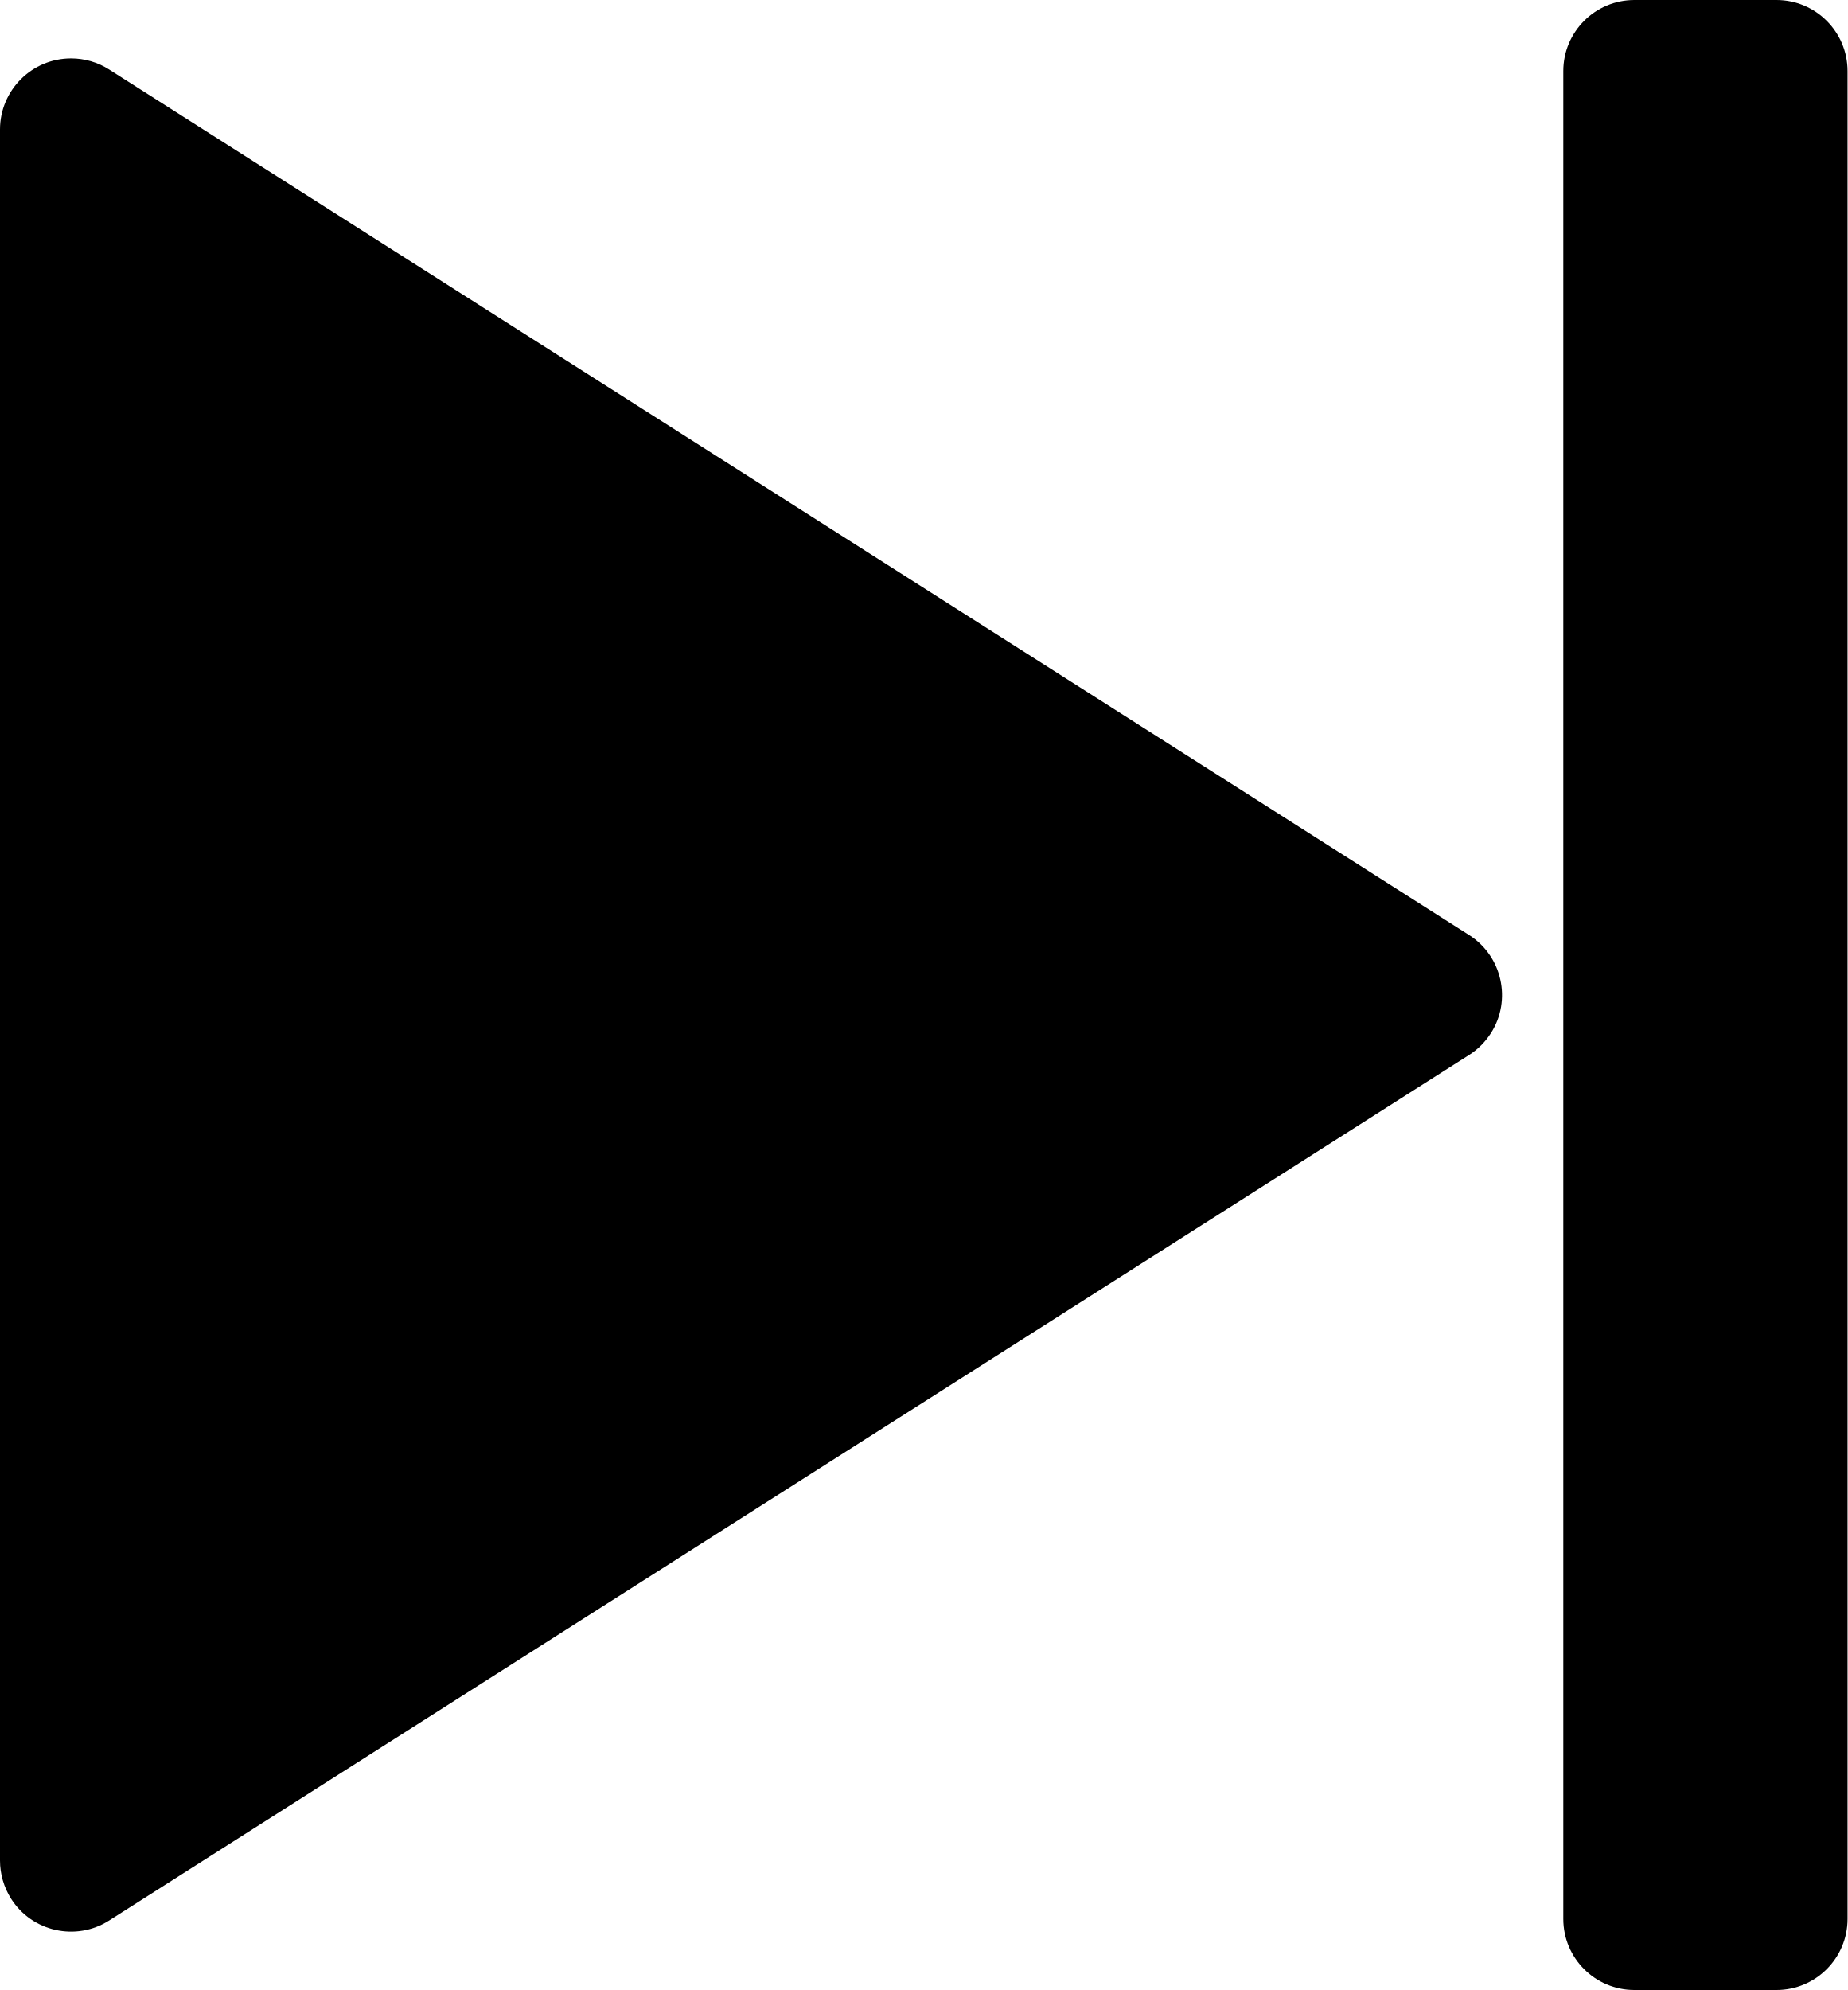
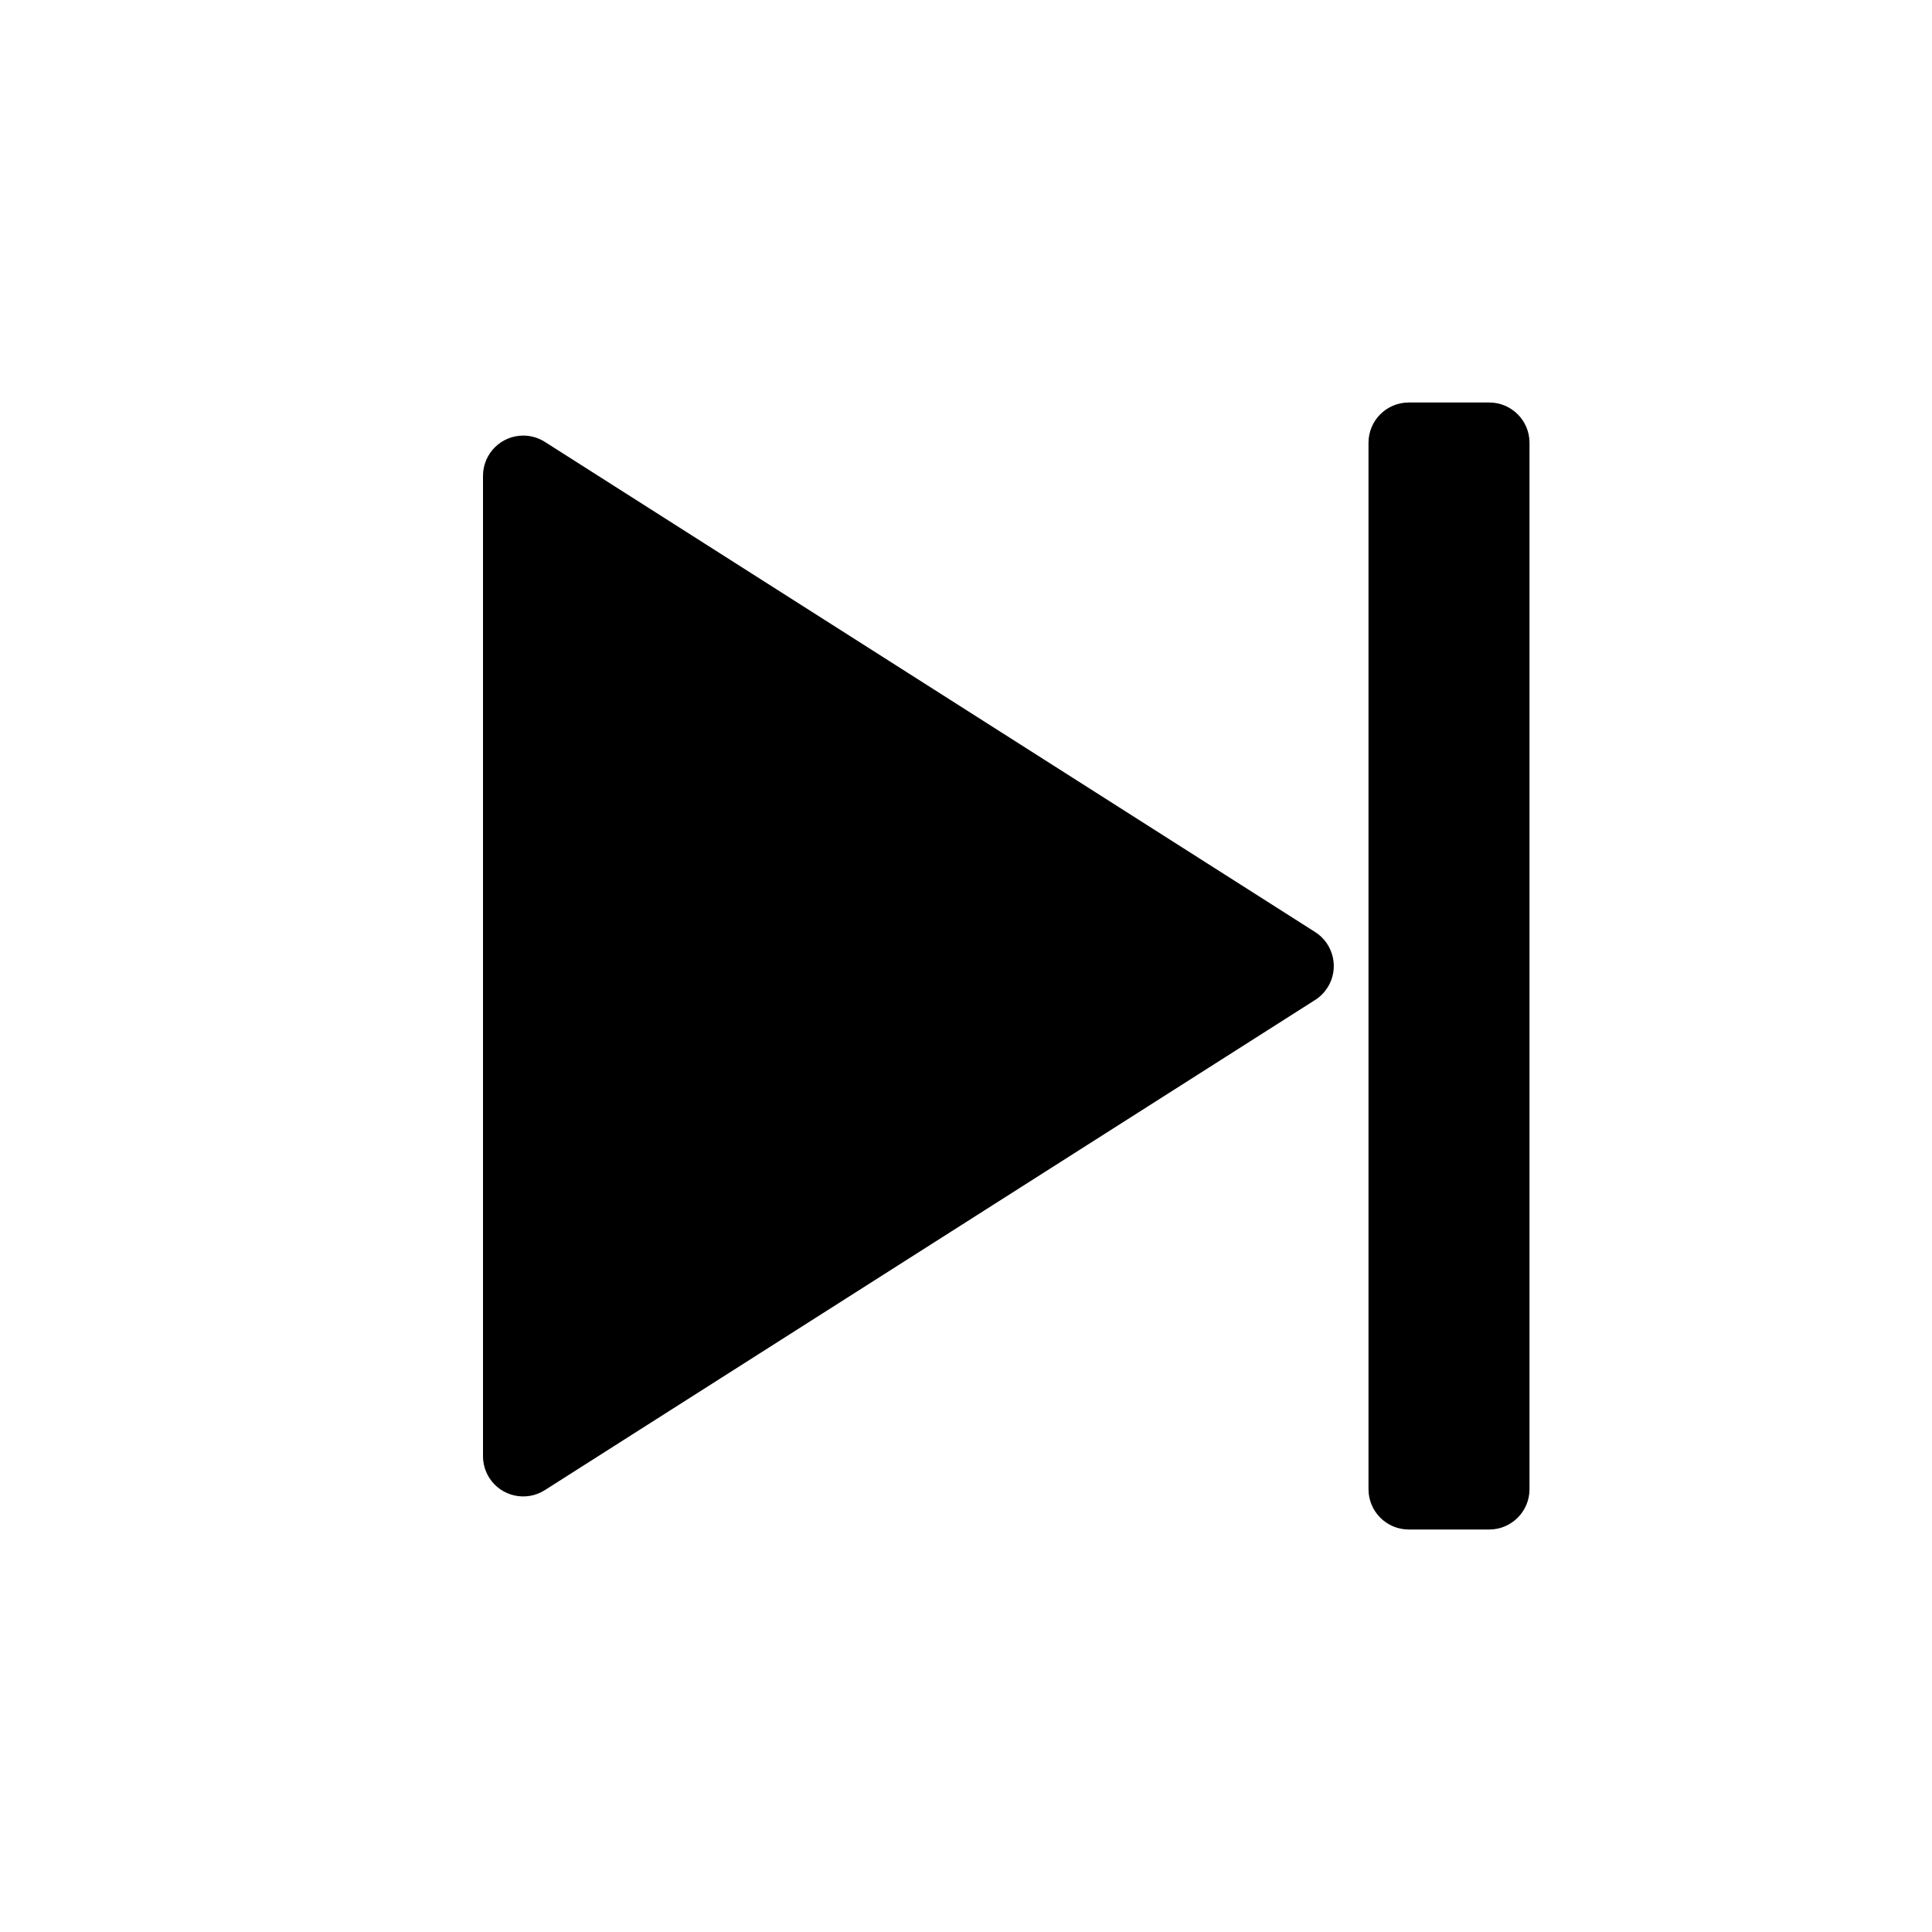
- <svg xmlns="http://www.w3.org/2000/svg" aria-label="next" viewBox="0 0 13 14">
-   <path d="M12.5 0H11.5C11.224 0 11 0.224 11 0.5V13.5C11 13.776 11.224 14 11.5 14H12.5C12.776 14 13 13.776 13 13.5V0.5C13 0.224 12.776 0 12.5 0Z" />
-   <path d="M10.337 6.578L0.768 0.489C0.688 0.438 0.595 0.411 0.5 0.411C0.224 0.411 0 0.635 0 0.911V13.089C0 13.184 0.027 13.277 0.078 13.358C0.226 13.591 0.536 13.659 0.768 13.511L10.337 7.422C10.399 7.383 10.451 7.33 10.491 7.268C10.639 7.036 10.57 6.726 10.337 6.578Z" />
+ <svg xmlns="http://www.w3.org/2000/svg" aria-label="next" viewBox="0 0 24 24">
+   <path d="M18.5 5H17.5C17.224 5 17 5.224 17 5.5V18.5C17 18.776 17.224 19 17.5 19H18.5C18.776 19 19 18.776 19 18.5V5.5C19 5.224 18.776 5 18.5 5Z" />
+   <path d="M16.337 11.578L6.768 5.489C6.688 5.438 6.595 5.411 6.5 5.411C6.224 5.411 6 5.635 6 5.911V18.089C6 18.184 6.027 18.277 6.078 18.358C6.226 18.591 6.536 18.659 6.768 18.511L16.337 12.422C16.399 12.383 16.451 12.33 16.491 12.268C16.639 12.036 16.57 11.726 16.337 11.578Z" />
</svg>
